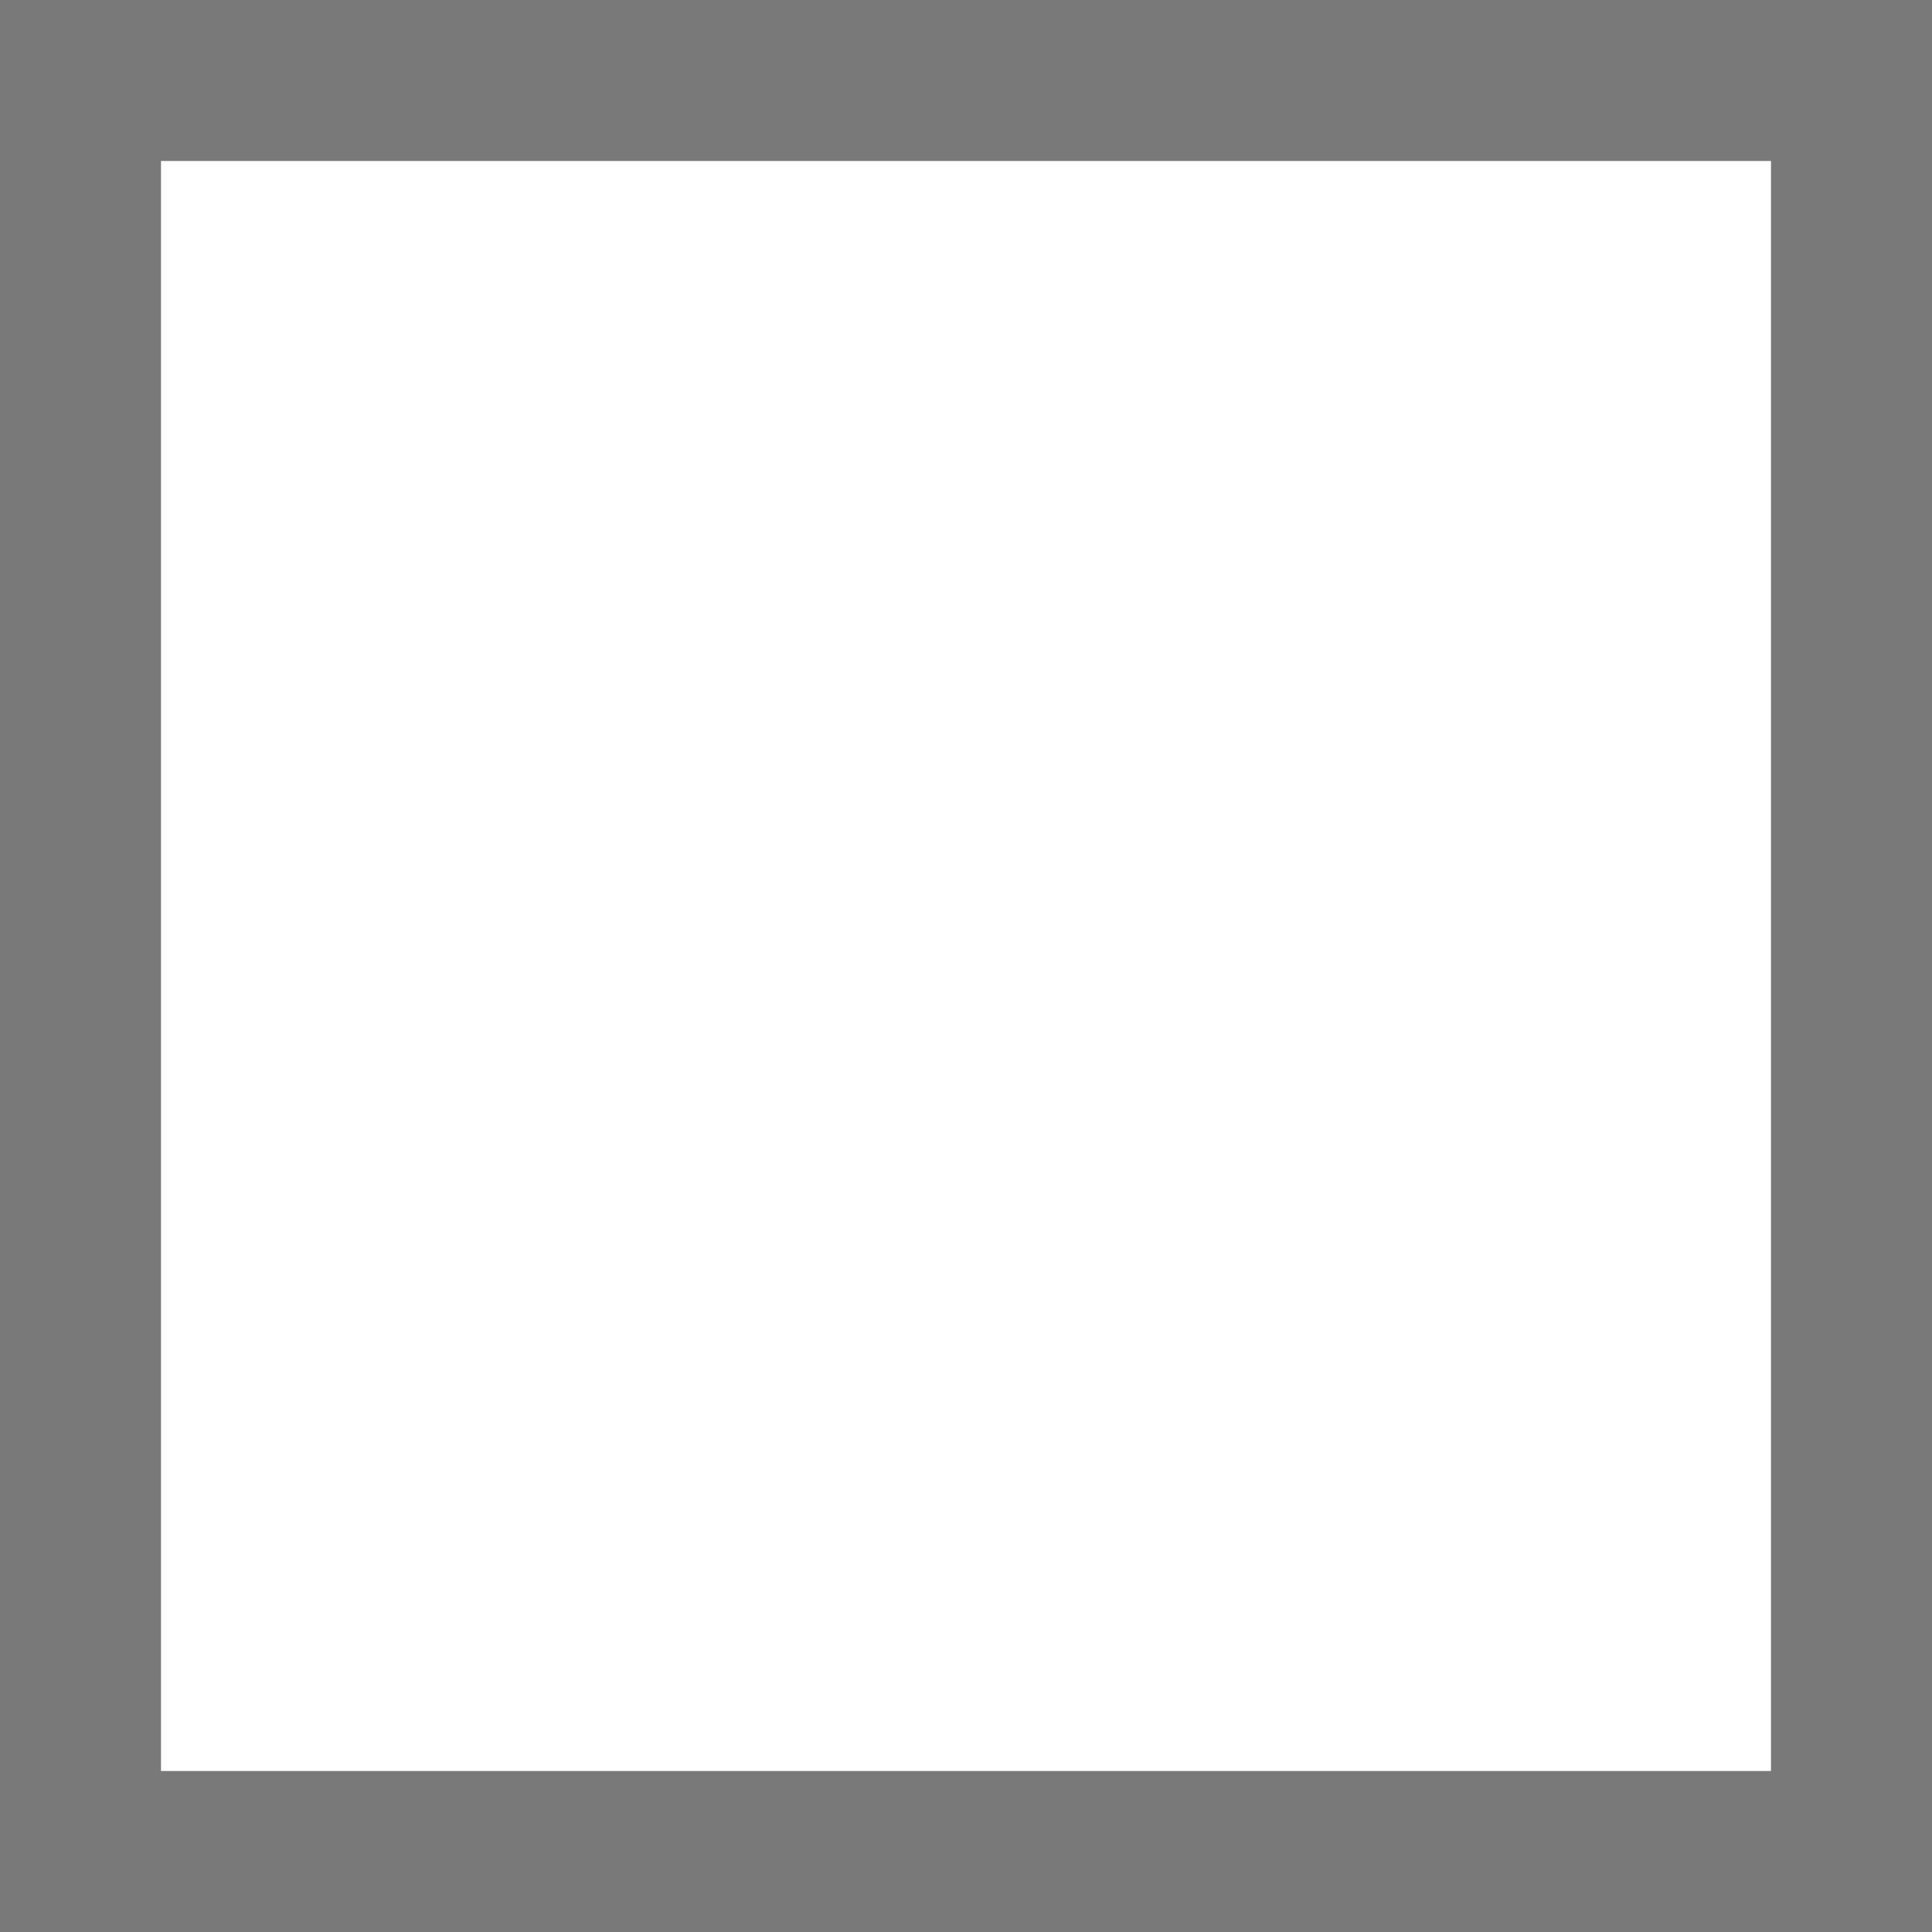
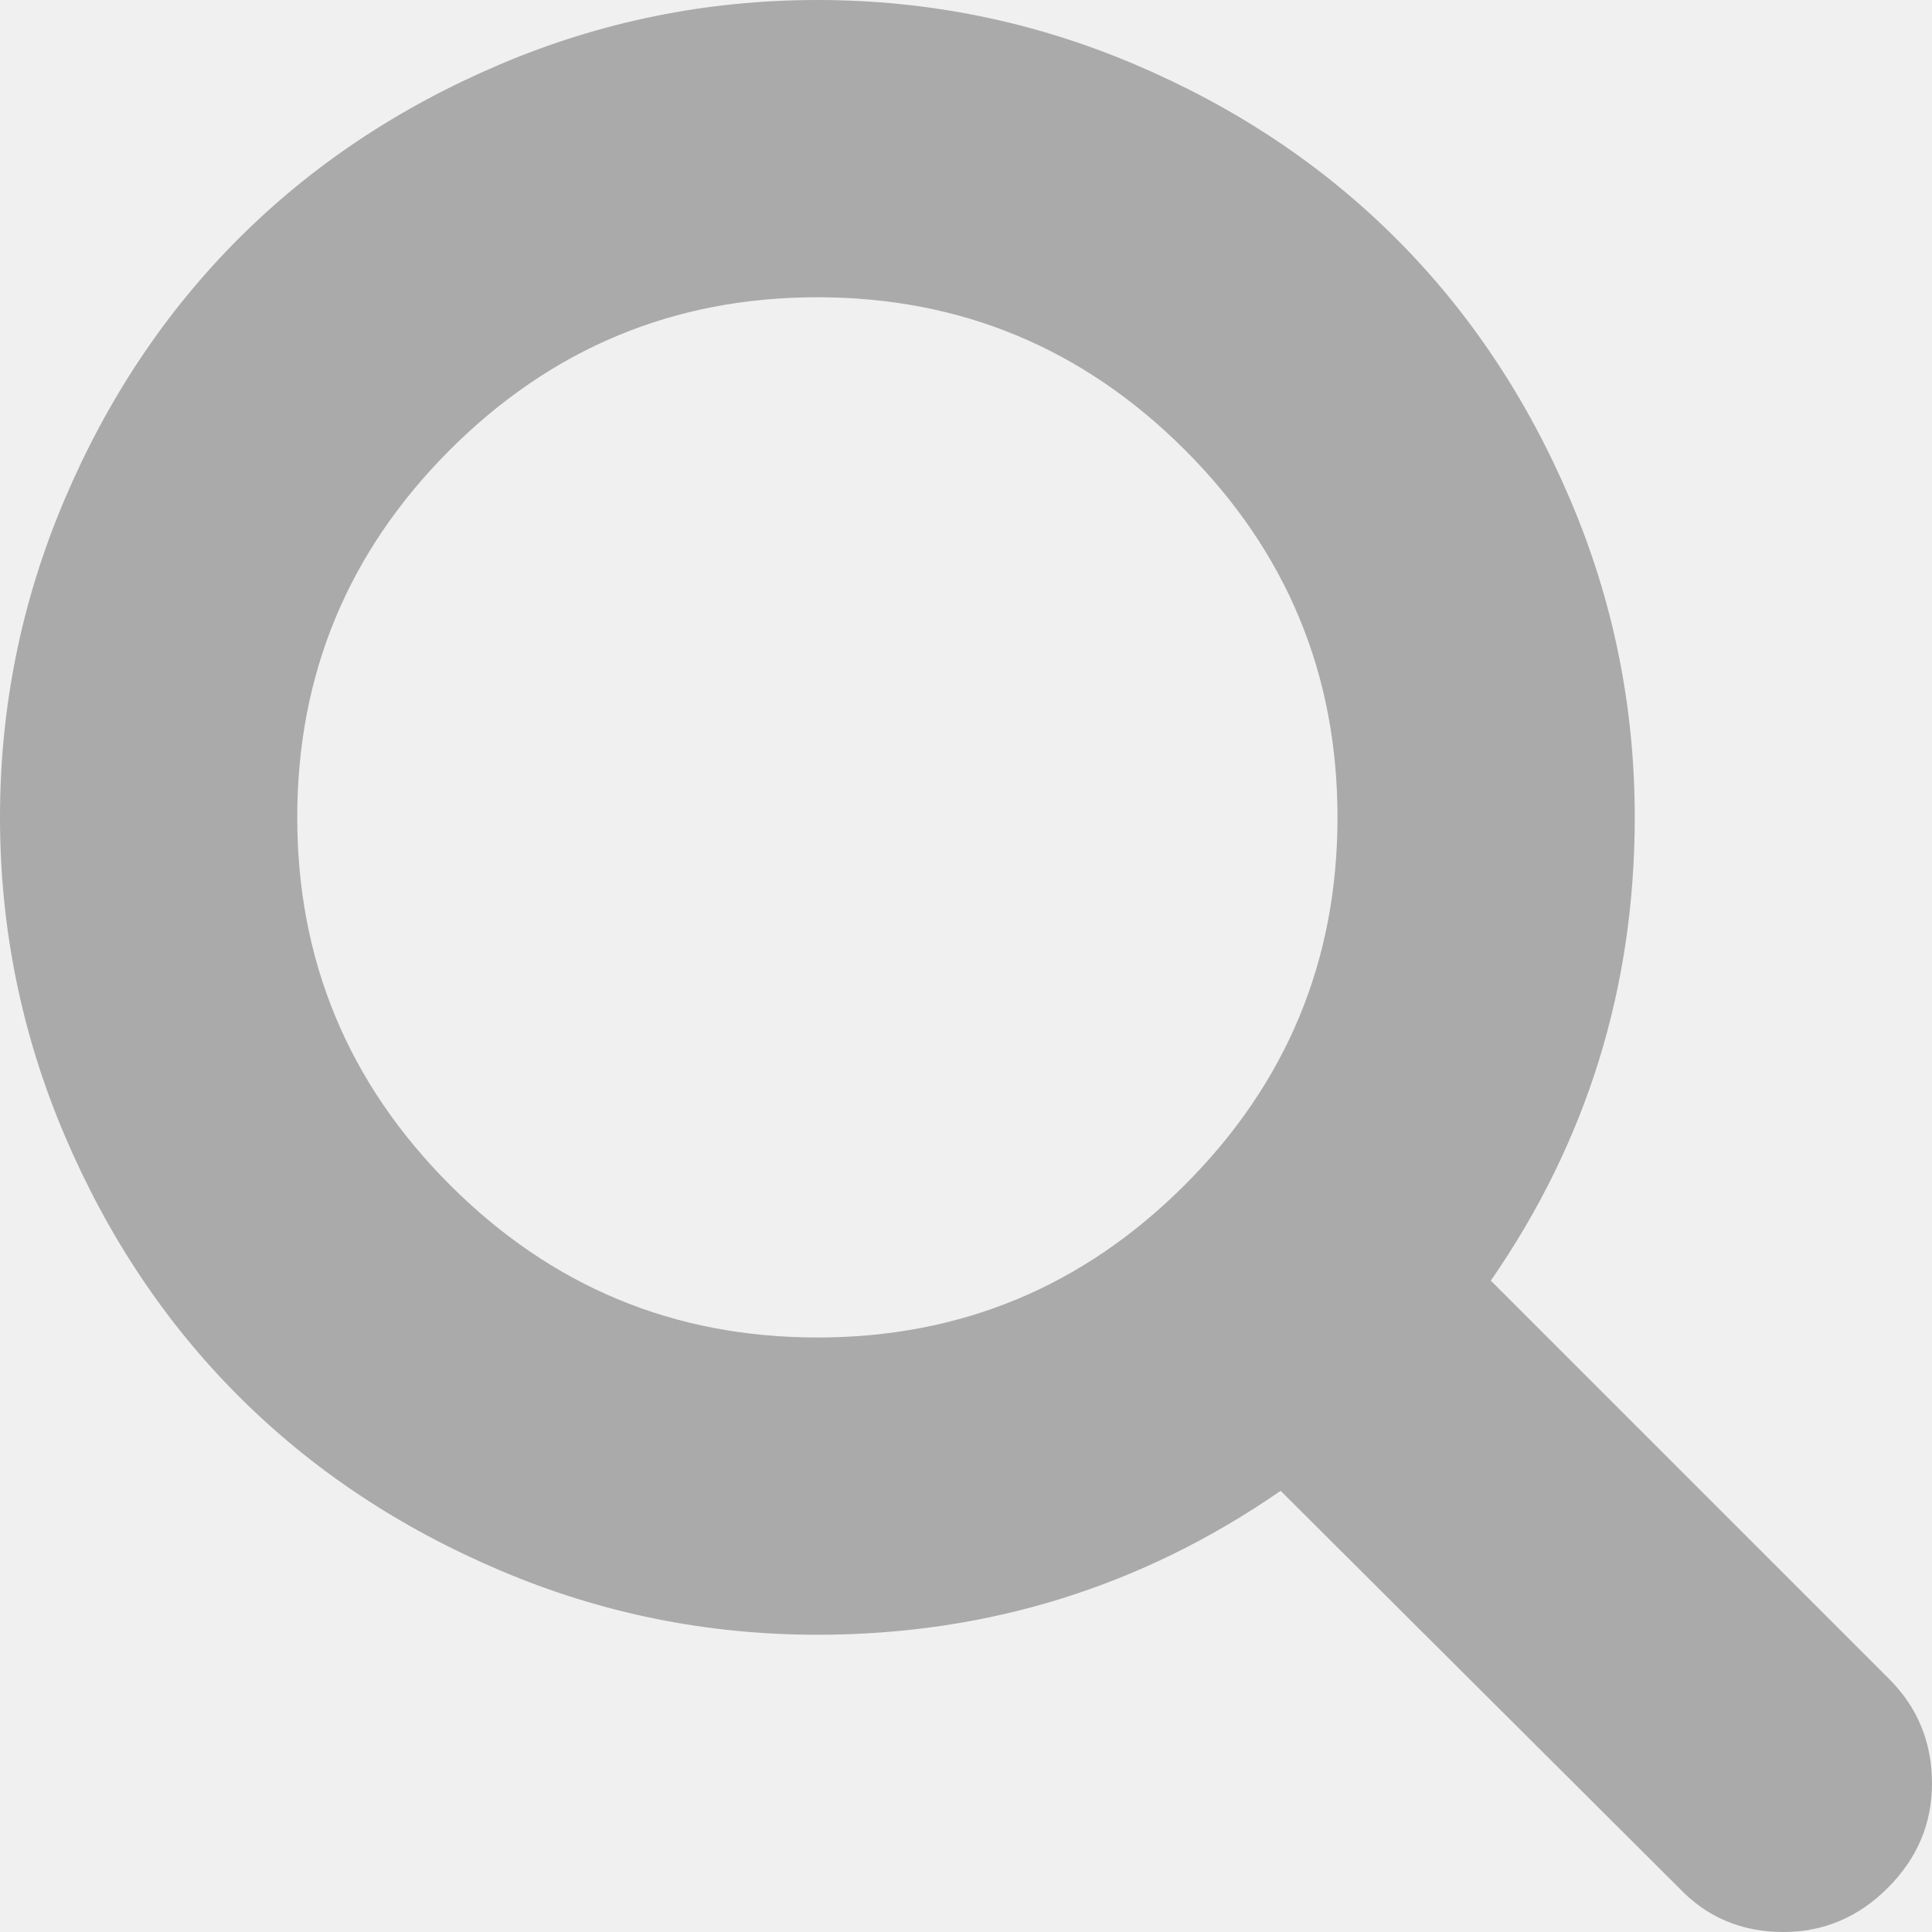
- <svg xmlns="http://www.w3.org/2000/svg" version="1.1" width="12px" height="12px" viewBox="3258 375  12 12">
-   <path d="M 3258.5 375.5  L 3269.5 375.5  L 3269.5 386.5  L 3258.5 386.5  L 3258.5 375.5  Z " fill-rule="nonzero" fill="#ffffff" stroke="none" />
-   <path d="M 3258.5 375.5  L 3269.5 375.5  L 3269.5 386.5  L 3258.5 386.5  L 3258.5 375.5  Z " stroke-width="1" stroke="#797979" fill="none" />
+ <svg xmlns="http://www.w3.org/2000/svg" version="1.1" width="14px" height="14px">
+   <g transform="matrix(1 0 0 1 -2803 -189 )">
+     <path d="M 8.586 8.586  C 9.324 7.848  9.692 6.961  9.692 5.923  C 9.692 4.885  9.324 3.998  8.586 3.26  C 7.848 2.523  6.961 2.154  5.923 2.154  C 4.885 2.154  3.998 2.523  3.26 3.26  C 2.523 3.998  2.154 4.885  2.154 5.923  C 2.154 6.961  2.523 7.848  3.26 8.586  C 3.998 9.324  4.885 9.692  5.923 9.692  C 6.961 9.692  7.848 9.324  8.586 8.586  Z M 13.689 12.166  C 13.896 12.373  14 12.626  14 12.923  C 14 13.215  13.893 13.467  13.68 13.68  C 13.467 13.893  13.215 14  12.923 14  C 12.62 14  12.368 13.893  12.166 13.68  L 9.28 10.803  C 8.276 11.498  7.157 11.846  5.923 11.846  C 5.121 11.846  4.354 11.691  3.622 11.379  C 2.89 11.068  2.259 10.647  1.729 10.117  C 1.199 9.587  0.778 8.956  0.467 8.224  C 0.156 7.492  0 6.725  0 5.923  C 0 5.121  0.156 4.354  0.467 3.622  C 0.778 2.89  1.199 2.259  1.729 1.729  C 2.259 1.199  2.89 0.778  3.622 0.467  C 4.354 0.156  5.121 0  5.923 0  C 6.725 0  7.492 0.156  8.224 0.467  C 8.956 0.778  9.587 1.199  10.117 1.729  C 10.647 2.259  11.068 2.89  11.379 3.622  C 11.691 4.354  11.846 5.121  11.846 5.923  C 11.846 7.157  11.498 8.276  10.803 9.28  L 13.689 12.166  Z " fill-rule="nonzero" fill="#aaaaaa" stroke="none" transform="matrix(1 0 0 1 2803 189 )" />
+   </g>
</svg>
